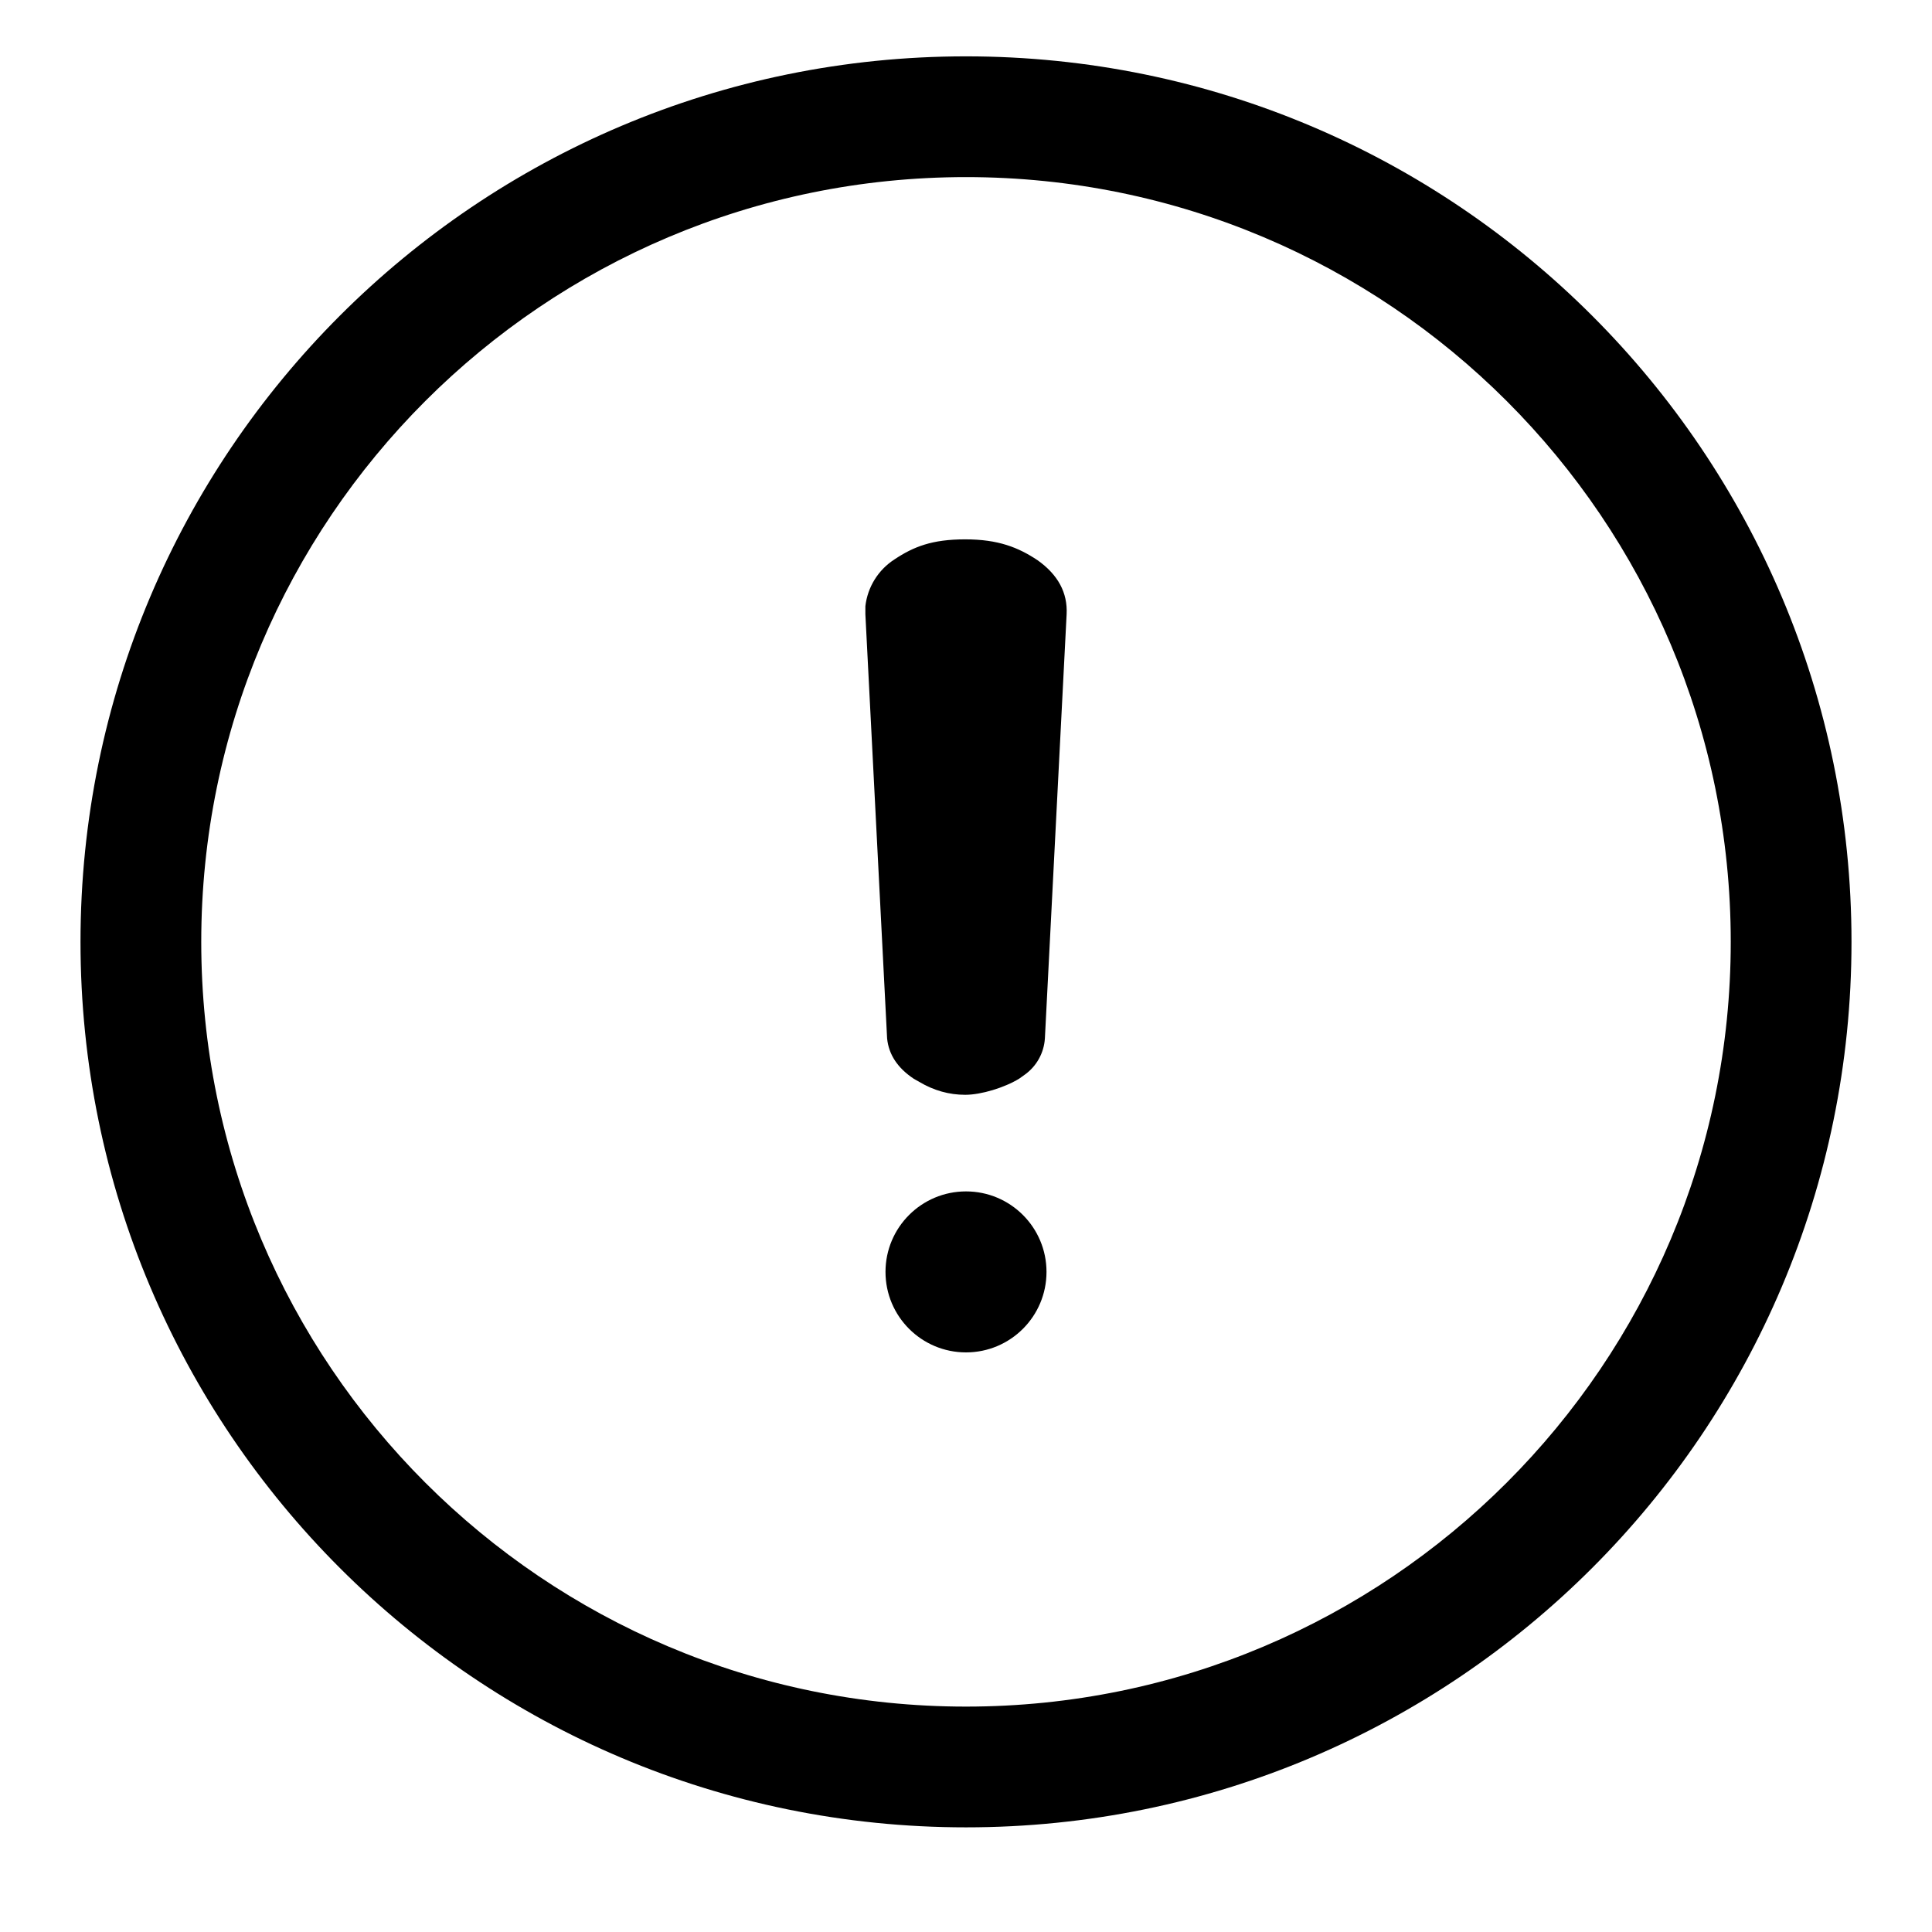
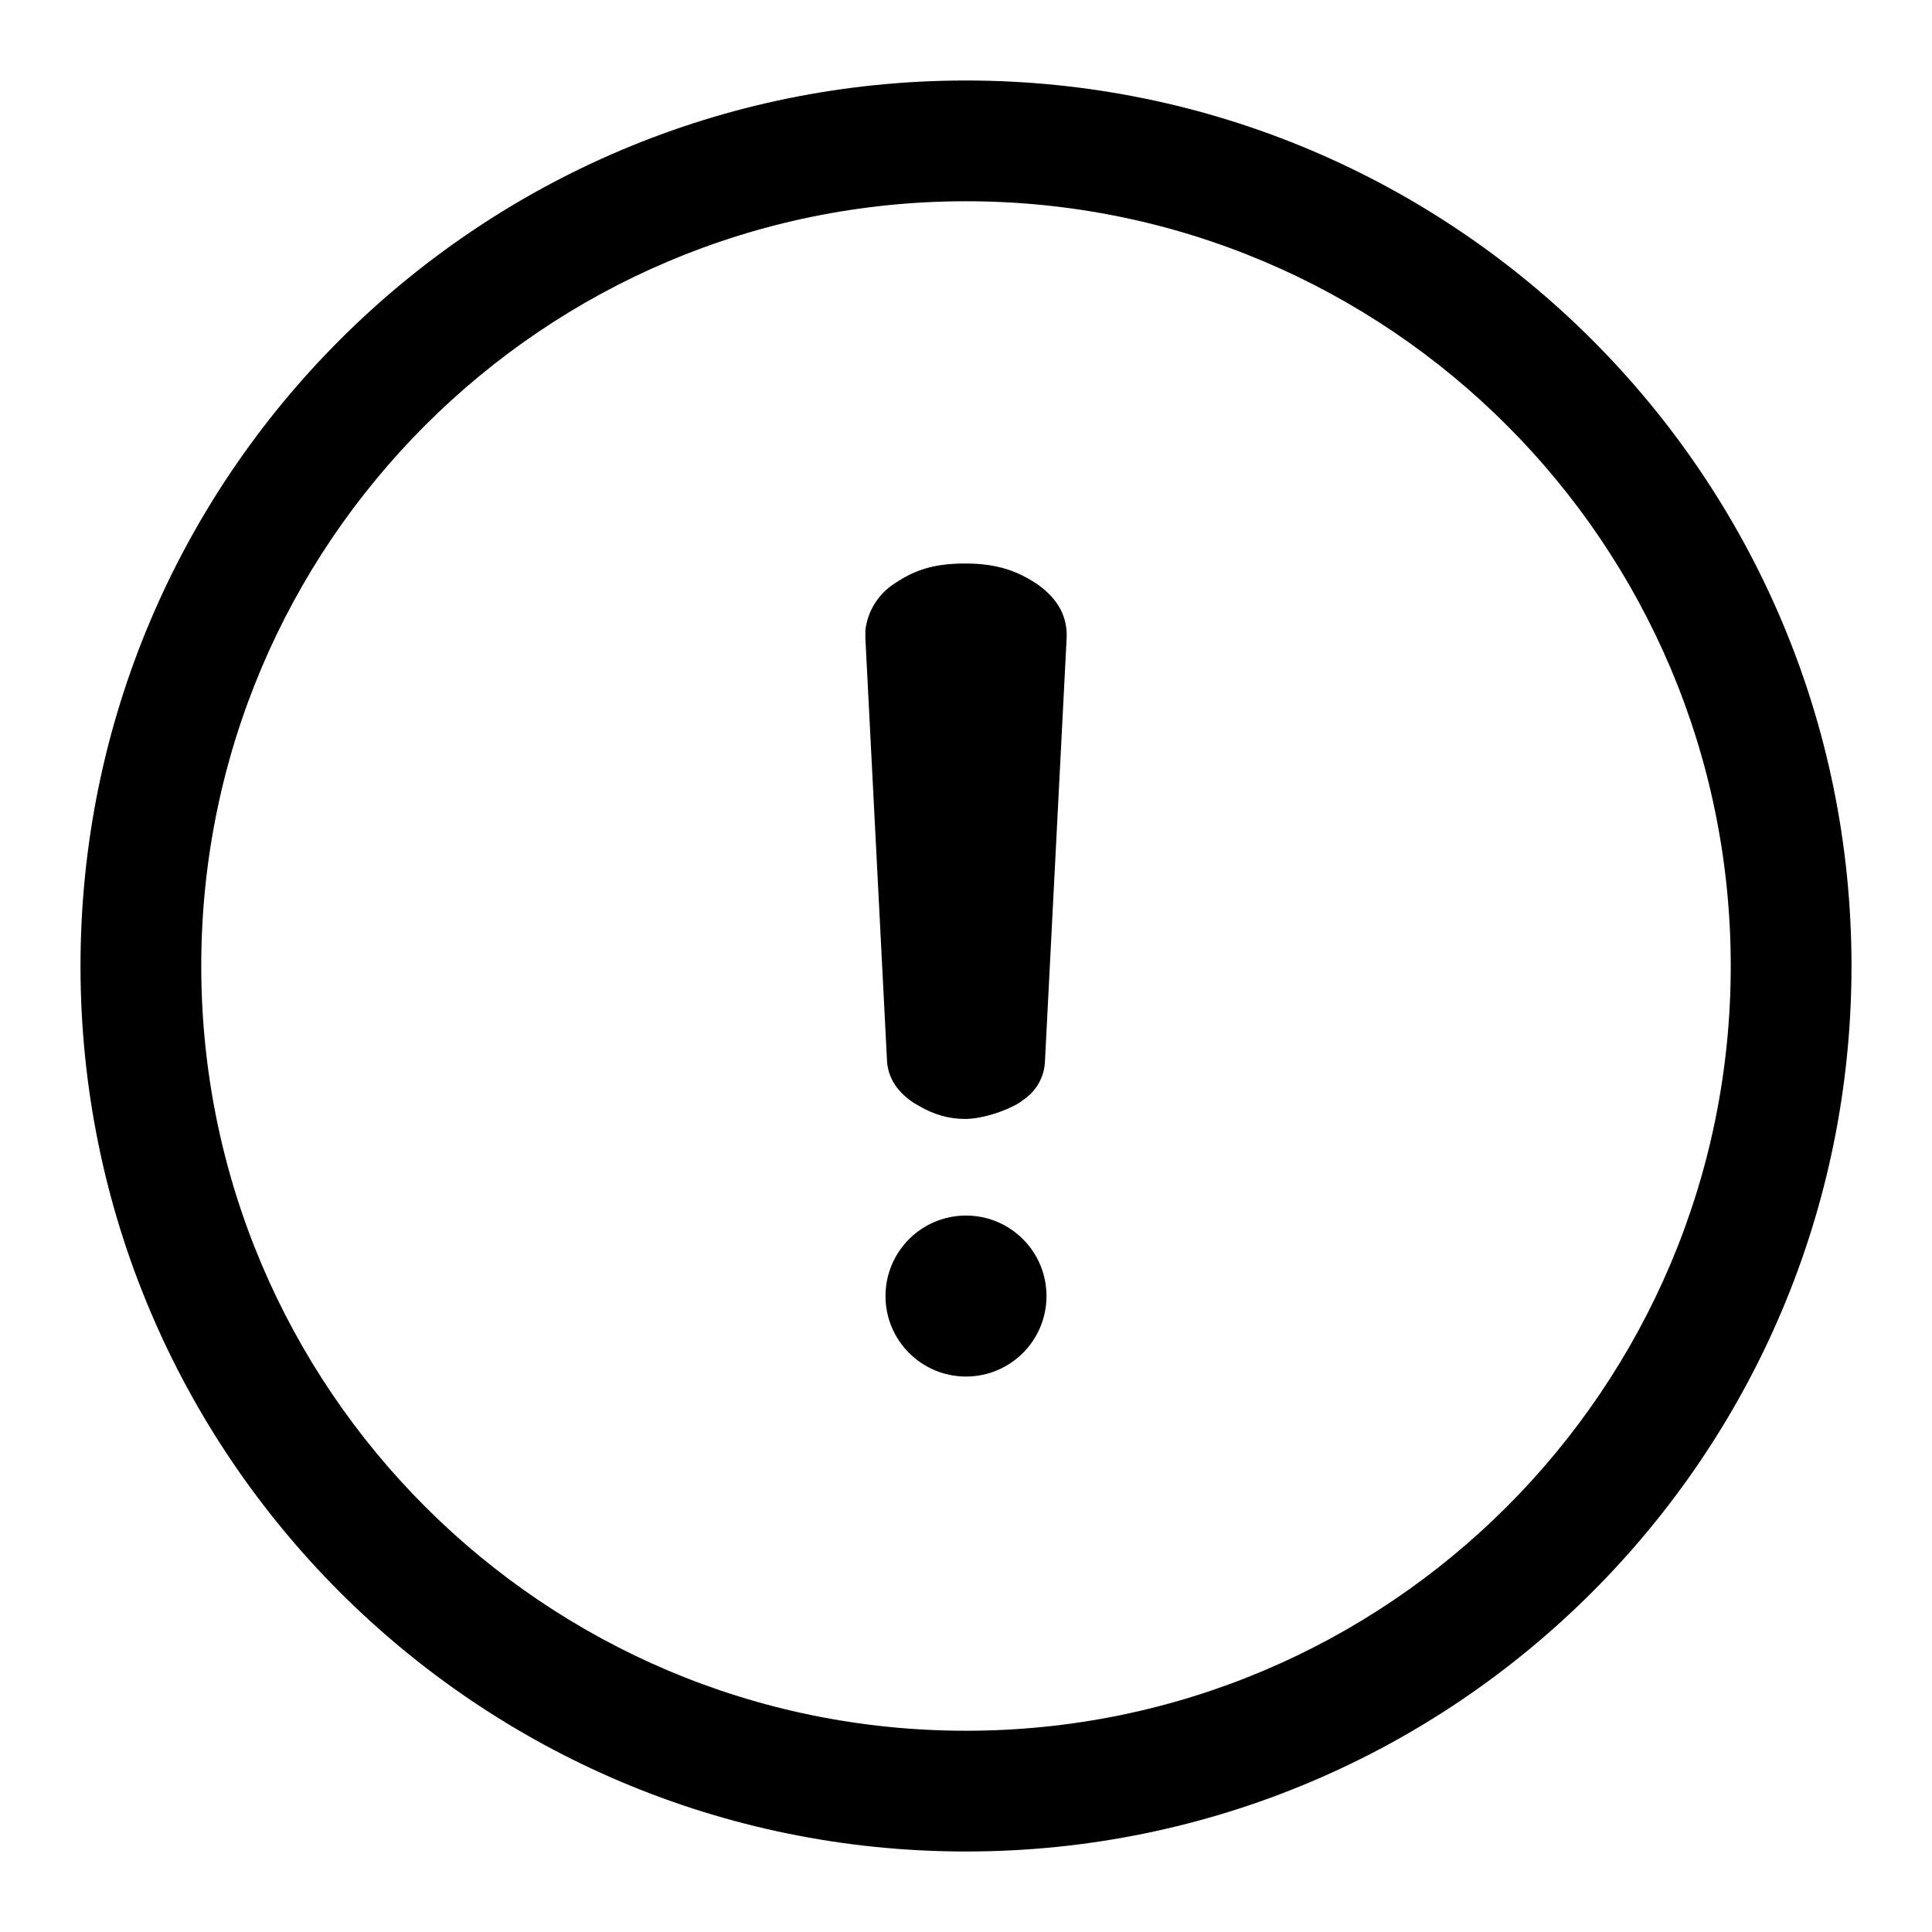
<svg xmlns="http://www.w3.org/2000/svg" viewBox="0 0 24 24" width="24" height="24">
-   <path d="M12 14.8a1 1 0 1 1 0 2 1 1 0 0 1 0-2m-.01-8.1c.41 0 .66.1.9.26q.38.27.36.67l-.27 5.27a.6.6 0 0 1-.25.45l-.07.05c-.18.11-.47.2-.67.2q-.3 0-.57-.16l-.07-.04q-.3-.2-.33-.5l-.27-5.27v-.1a.8.8 0 0 1 .36-.58c.24-.16.47-.25.88-.25" />
-   <path fill-rule="evenodd" d="M12 .7a11 11 0 1 1 0 22 11 11 0 0 1 0-22m0 1.5a9.5 9.5 0 1 0 0 19 9.5 9.5 0 0 0 0-19" clip-rule="evenodd" />
+   <path d="M12 15.1A1 1 0 1 1 12 17.1A1 1 0 0 1 12 15.1M11.99 7C12.4 7 12.65 7.1 12.89 7.26Q13.27 7.53 13.25 7.93L12.98 13.2A0.6 0.6 0 0 1 12.73 13.65L12.66 13.7C12.48 13.81 12.19 13.9 11.99 13.9Q11.69 13.9 11.42 13.74L11.35 13.7Q11.05 13.5 11.02 13.2L10.75 7.93L10.75 7.83A0.8 0.8 0 0 1 11.11 7.25C11.35 7.09 11.58 7 11.99 7" />
+   <path fill-rule="evenodd" d="M12 1A11 11 0 1 1 12 23A11 11 0 0 1 12 1M12 2.5A9.5 9.5 0 1 0 12 21.5A9.5 9.5 0 0 0 12 2.5" clip-rule="evenodd" />
</svg>
